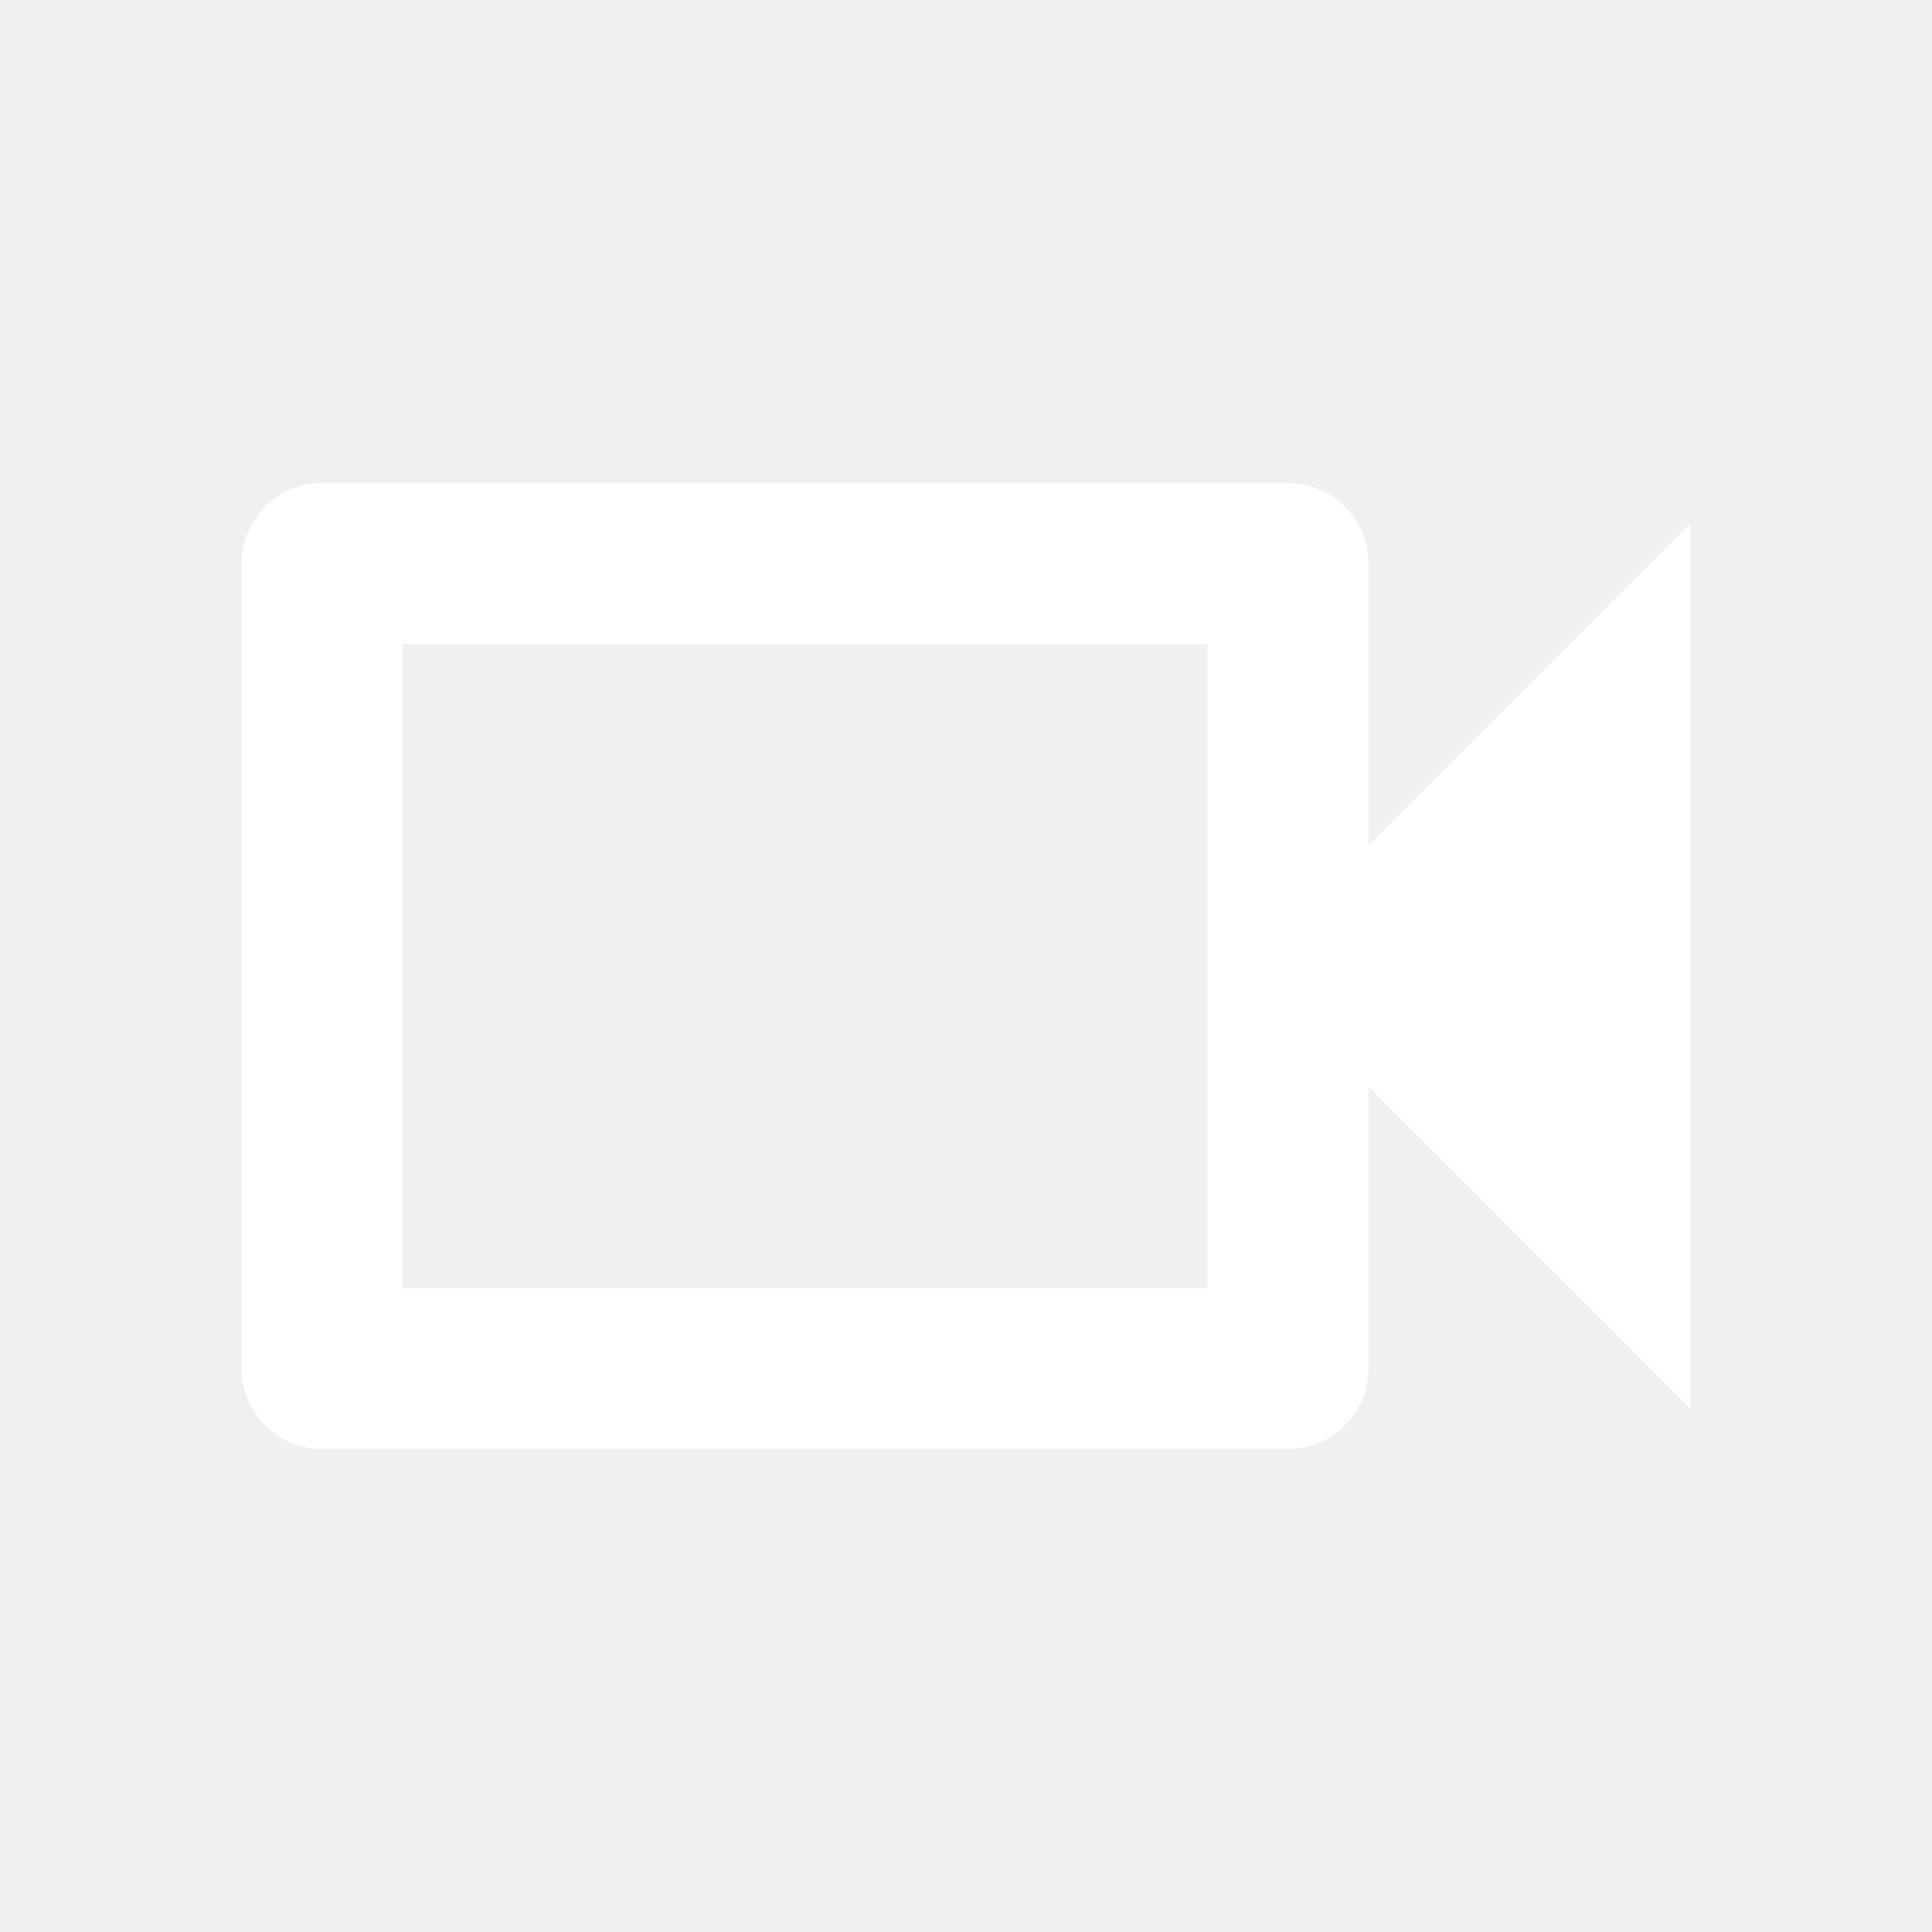
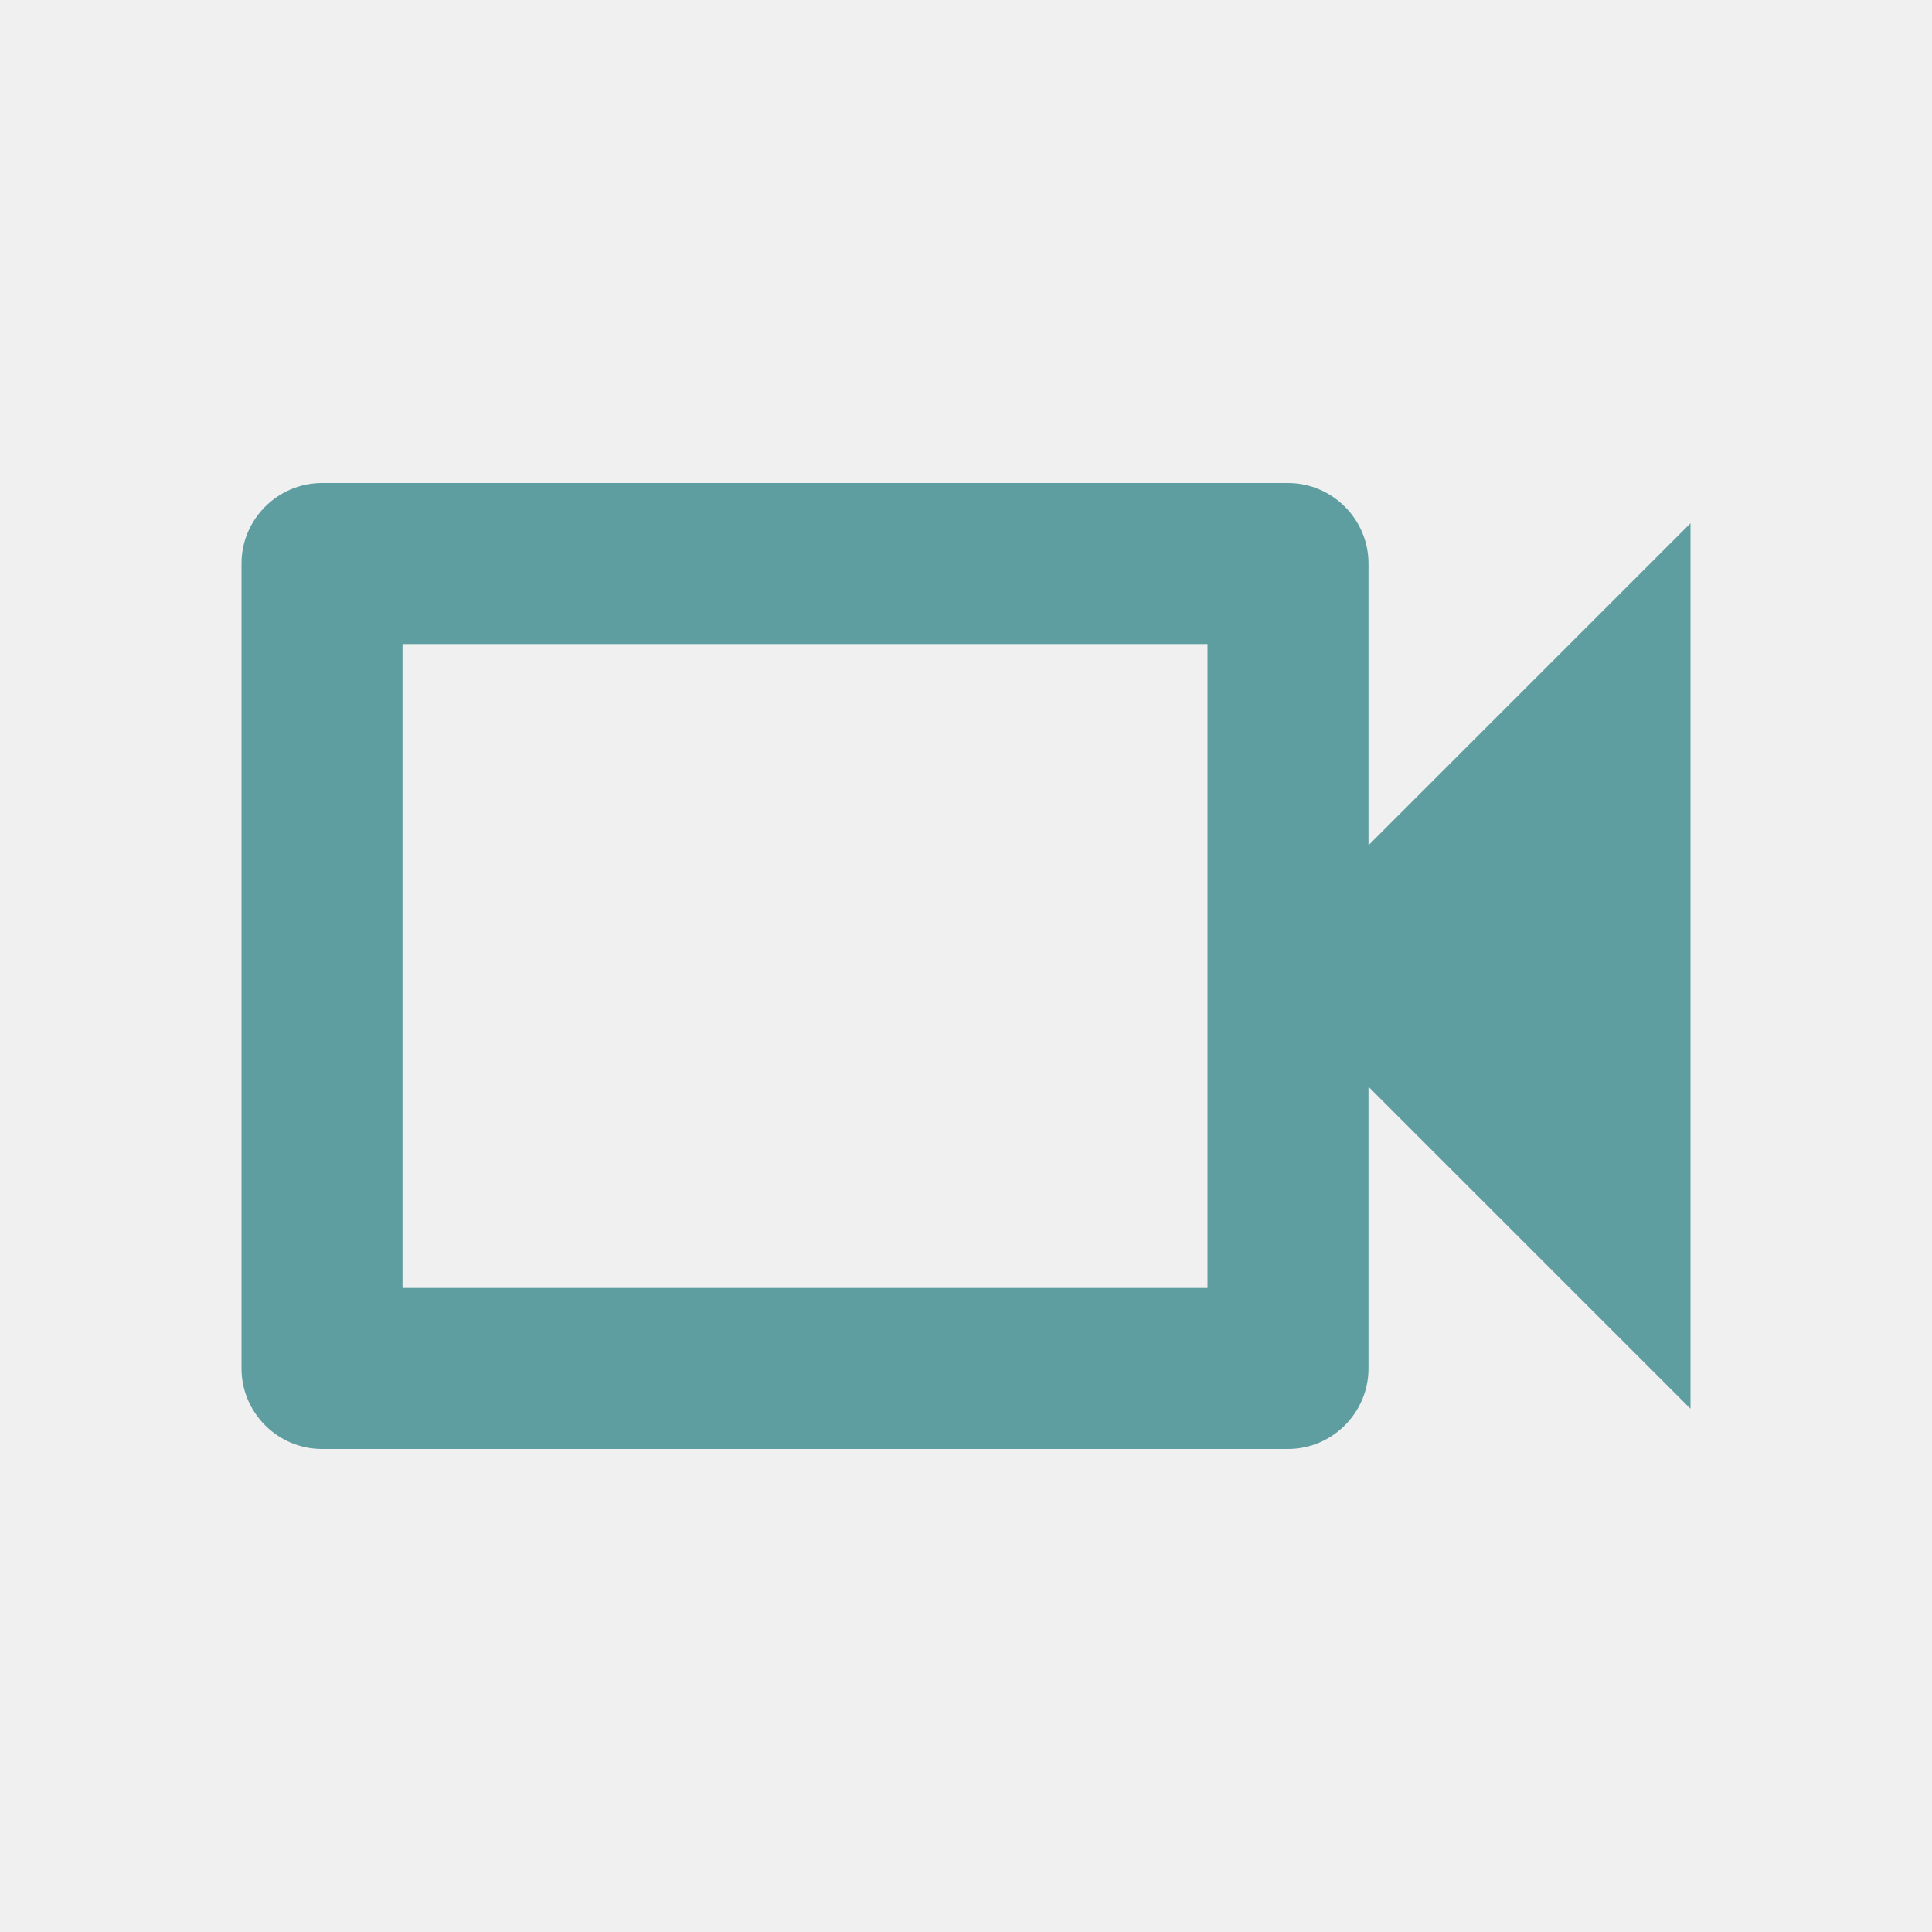
- <svg xmlns="http://www.w3.org/2000/svg" height="24px" viewBox="0 0 24 24" width="24px" fill="#FFFFFF">
+ <svg xmlns="http://www.w3.org/2000/svg" height="24px" viewBox="0 0 24 24" width="24px" fill="#5f9ea0">
  <path d="M0 0h24v24H0V0z" fill="none" />
  <path d="M15 8v8H5V8h10m1-2H4c-.55 0-1 .45-1 1v10c0 .55.45 1 1 1h12c.55 0 1-.45 1-1v-3.5l4 4v-11l-4 4V7c0-.55-.45-1-1-1z" />
</svg>
